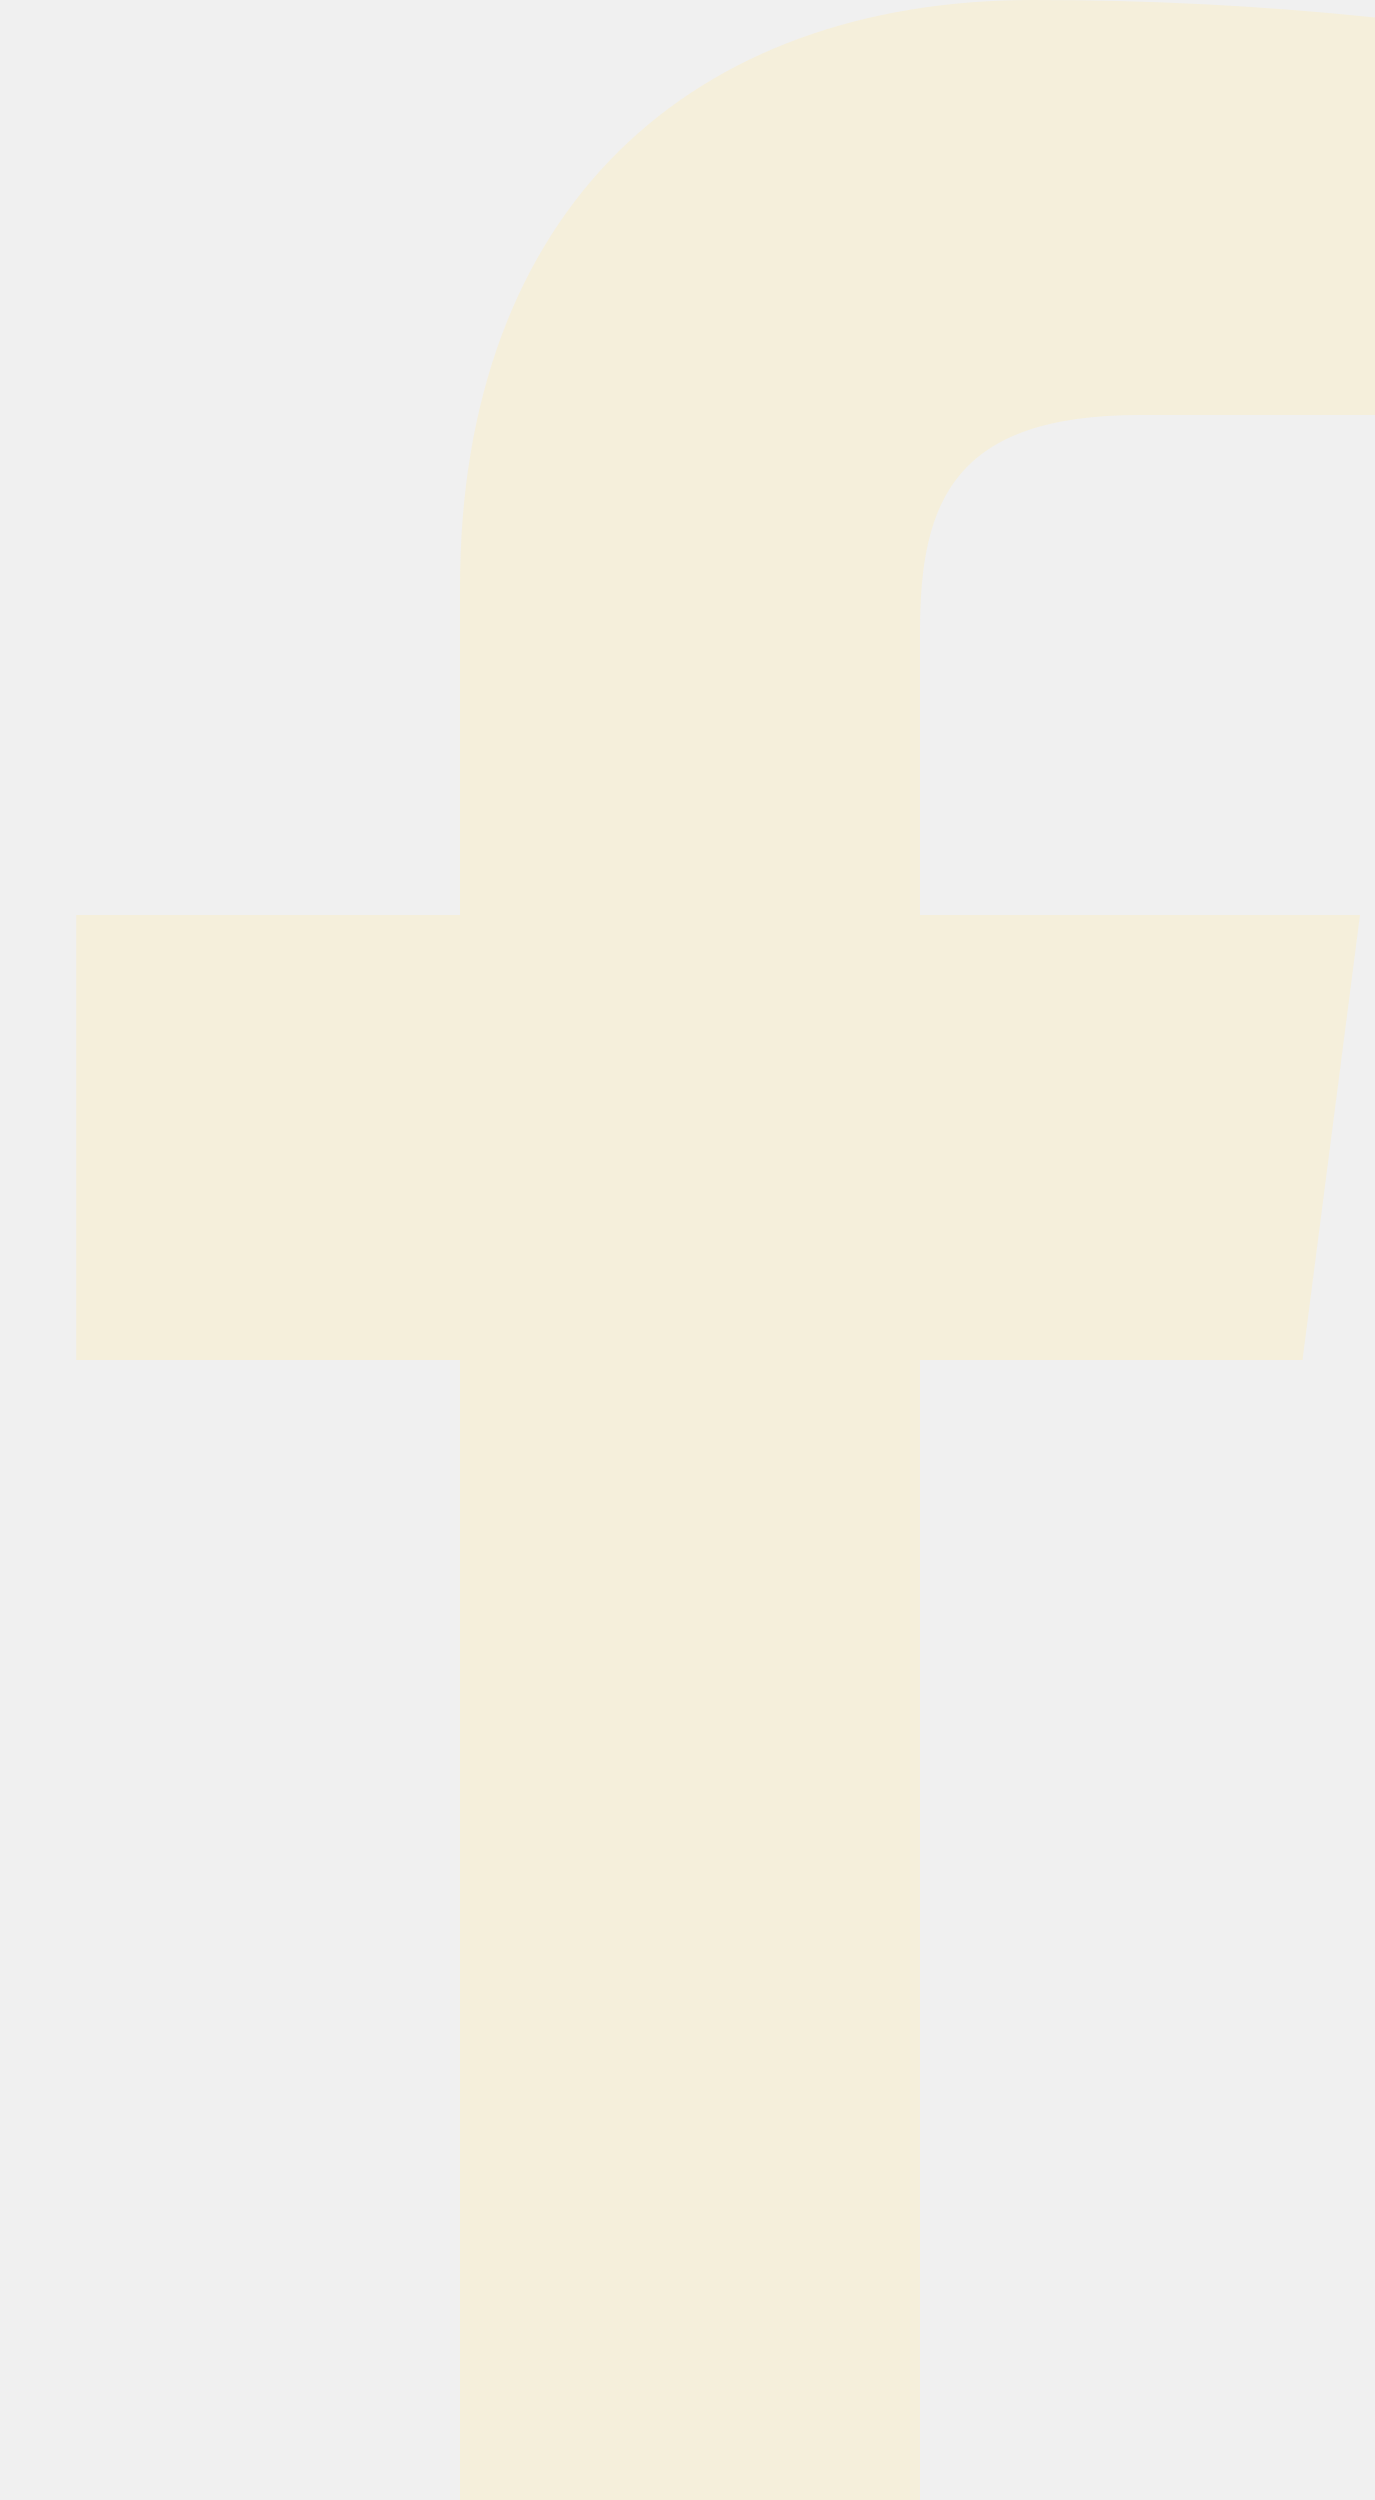
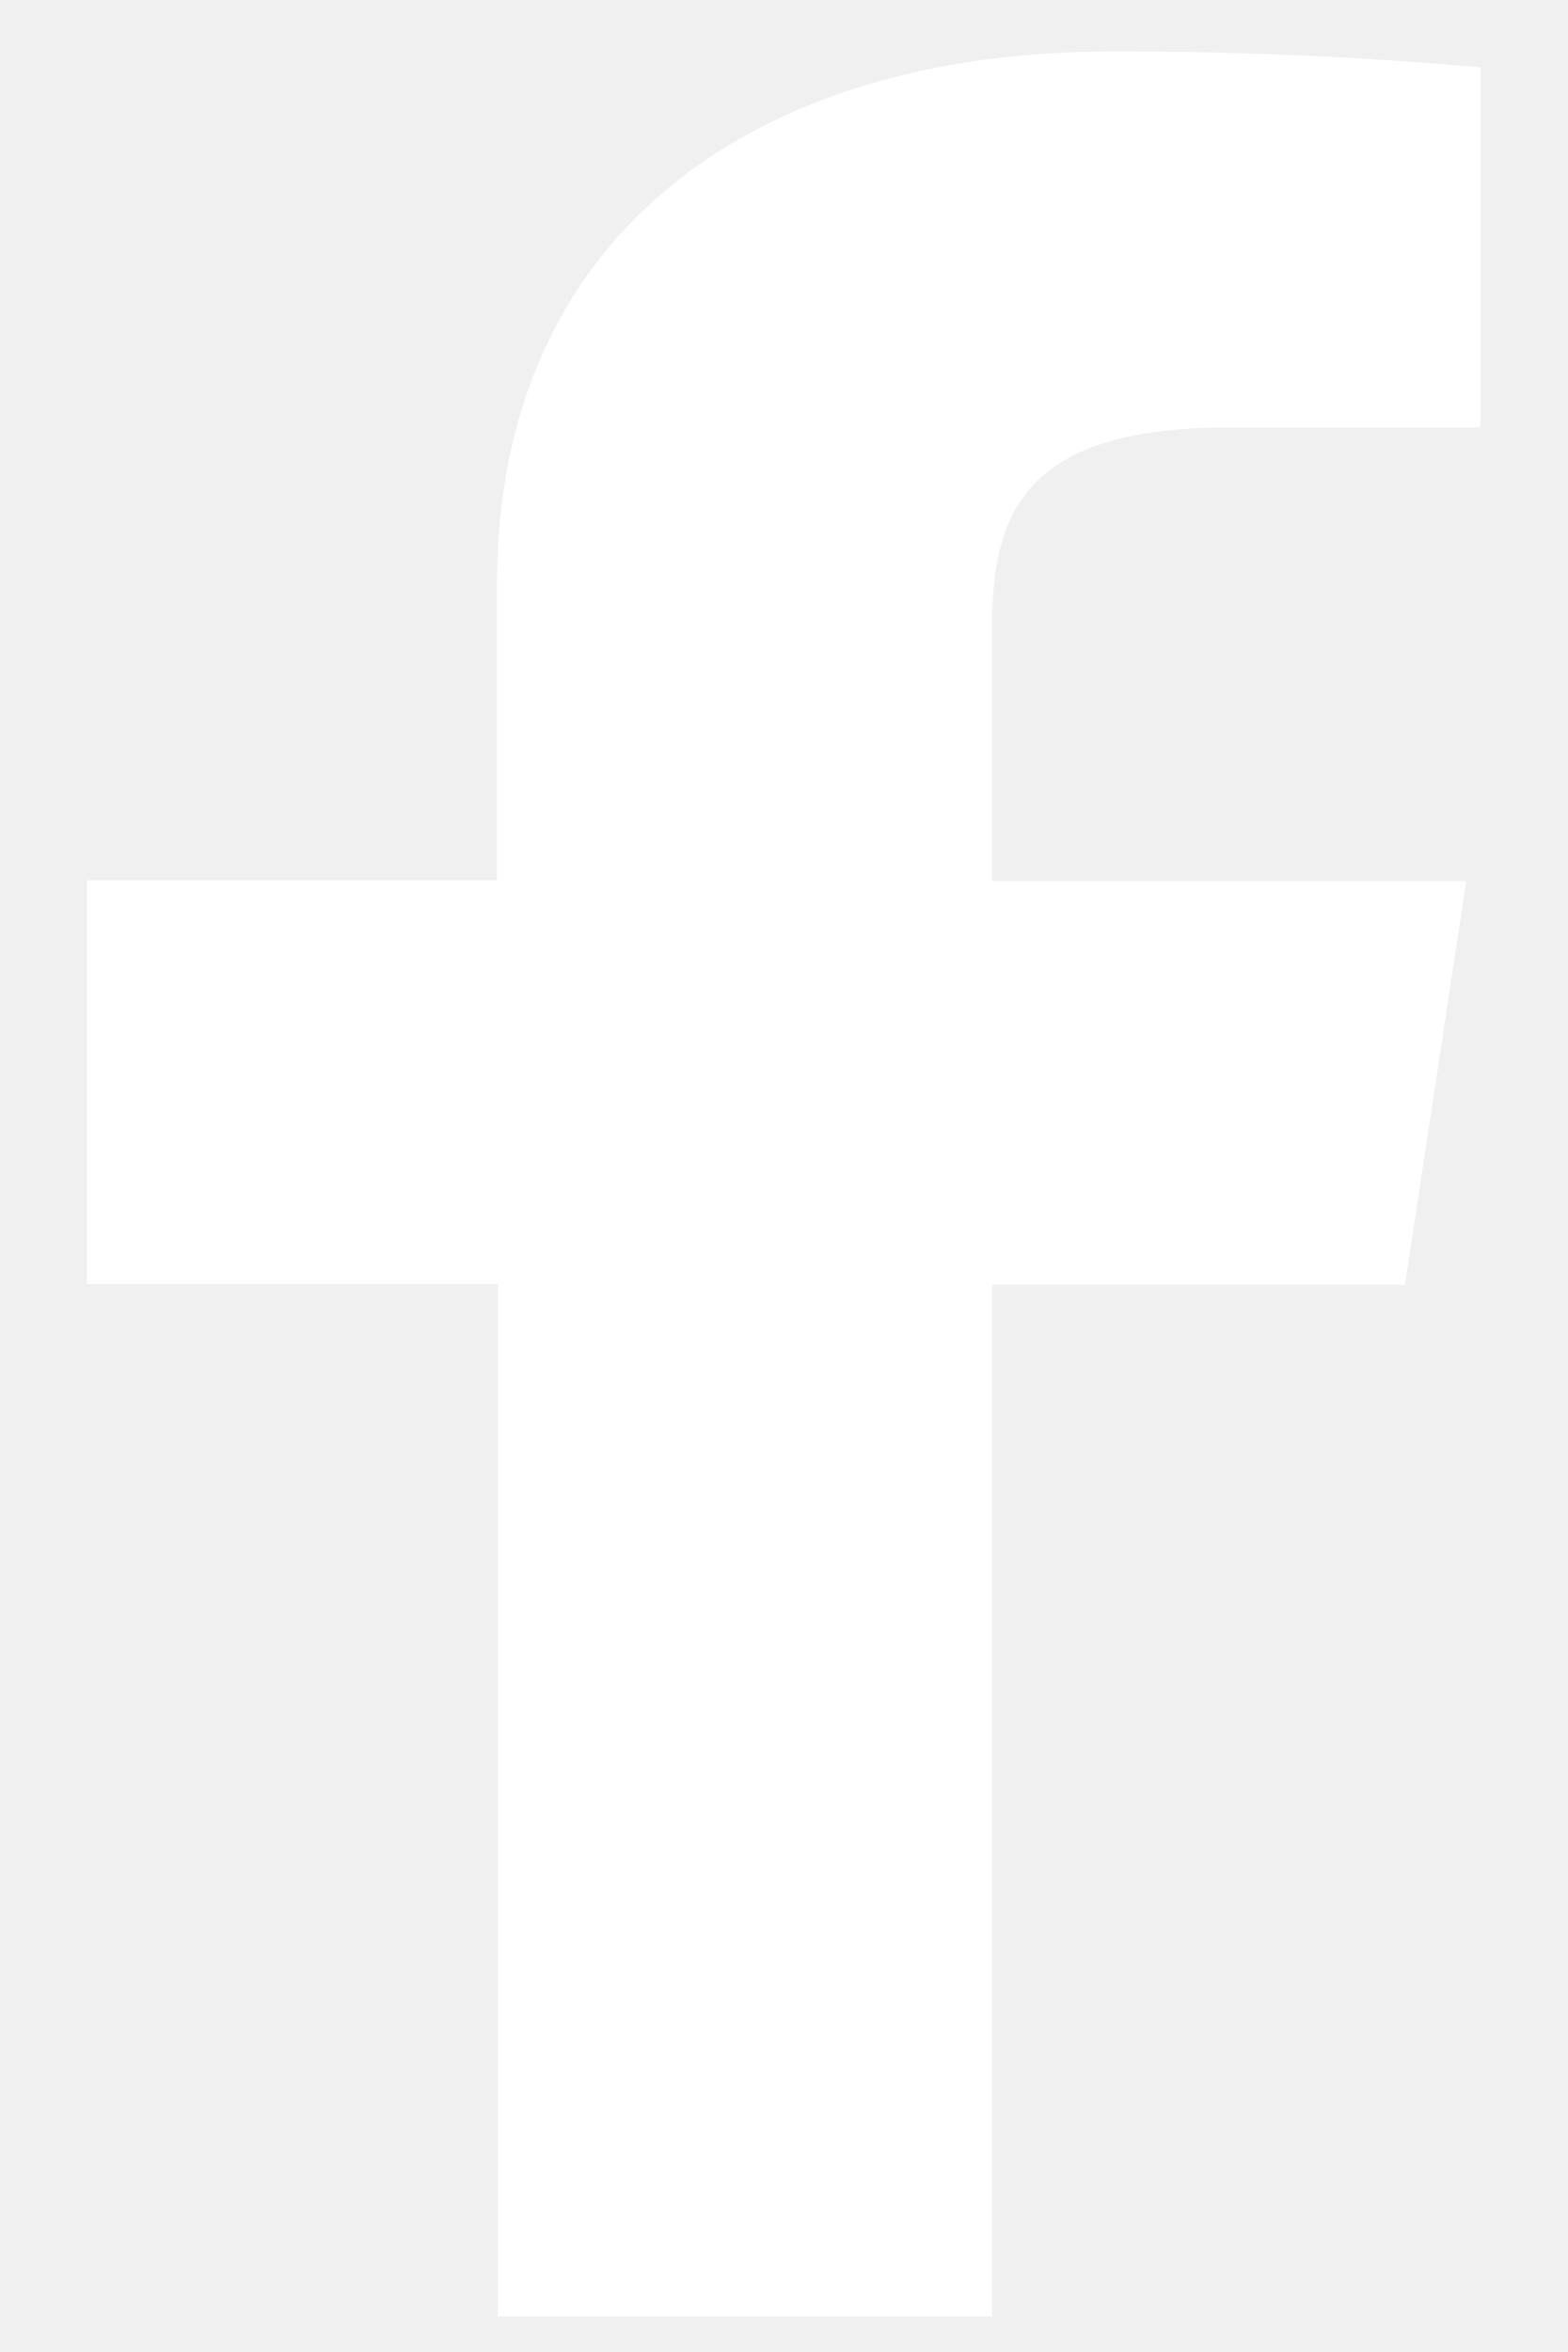
- <svg xmlns="http://www.w3.org/2000/svg" width="11" height="20" viewBox="0 0 11 20" fill="none">
-   <path d="M9.12 3.32H11V0.14C10.09 0.045 9.175 -0.001 8.26 2.98641e-05C5.54 2.98641e-05 3.68 1.66 3.68 4.7V7.32H0.61V10.88H3.68V20H7.36V10.88H10.42L10.88 7.32H7.36V5.05C7.36 4 7.64 3.32 9.12 3.32Z" fill="#F5EFDB" />
+ <svg xmlns="http://www.w3.org/2000/svg" width="10" height="15" viewBox="0 0 10 15" fill="none">
+   <path d="M6.329 14.773V8.194H8.962L9.353 5.619H6.329V3.978C6.329 3.235 6.575 2.726 7.84 2.726H9.444V0.43C8.664 0.36 7.879 0.326 7.095 0.328C4.768 0.328 3.17 1.526 3.17 3.724V5.614H0.555V8.19H3.176V14.773H6.329Z" fill="white" />
</svg>
